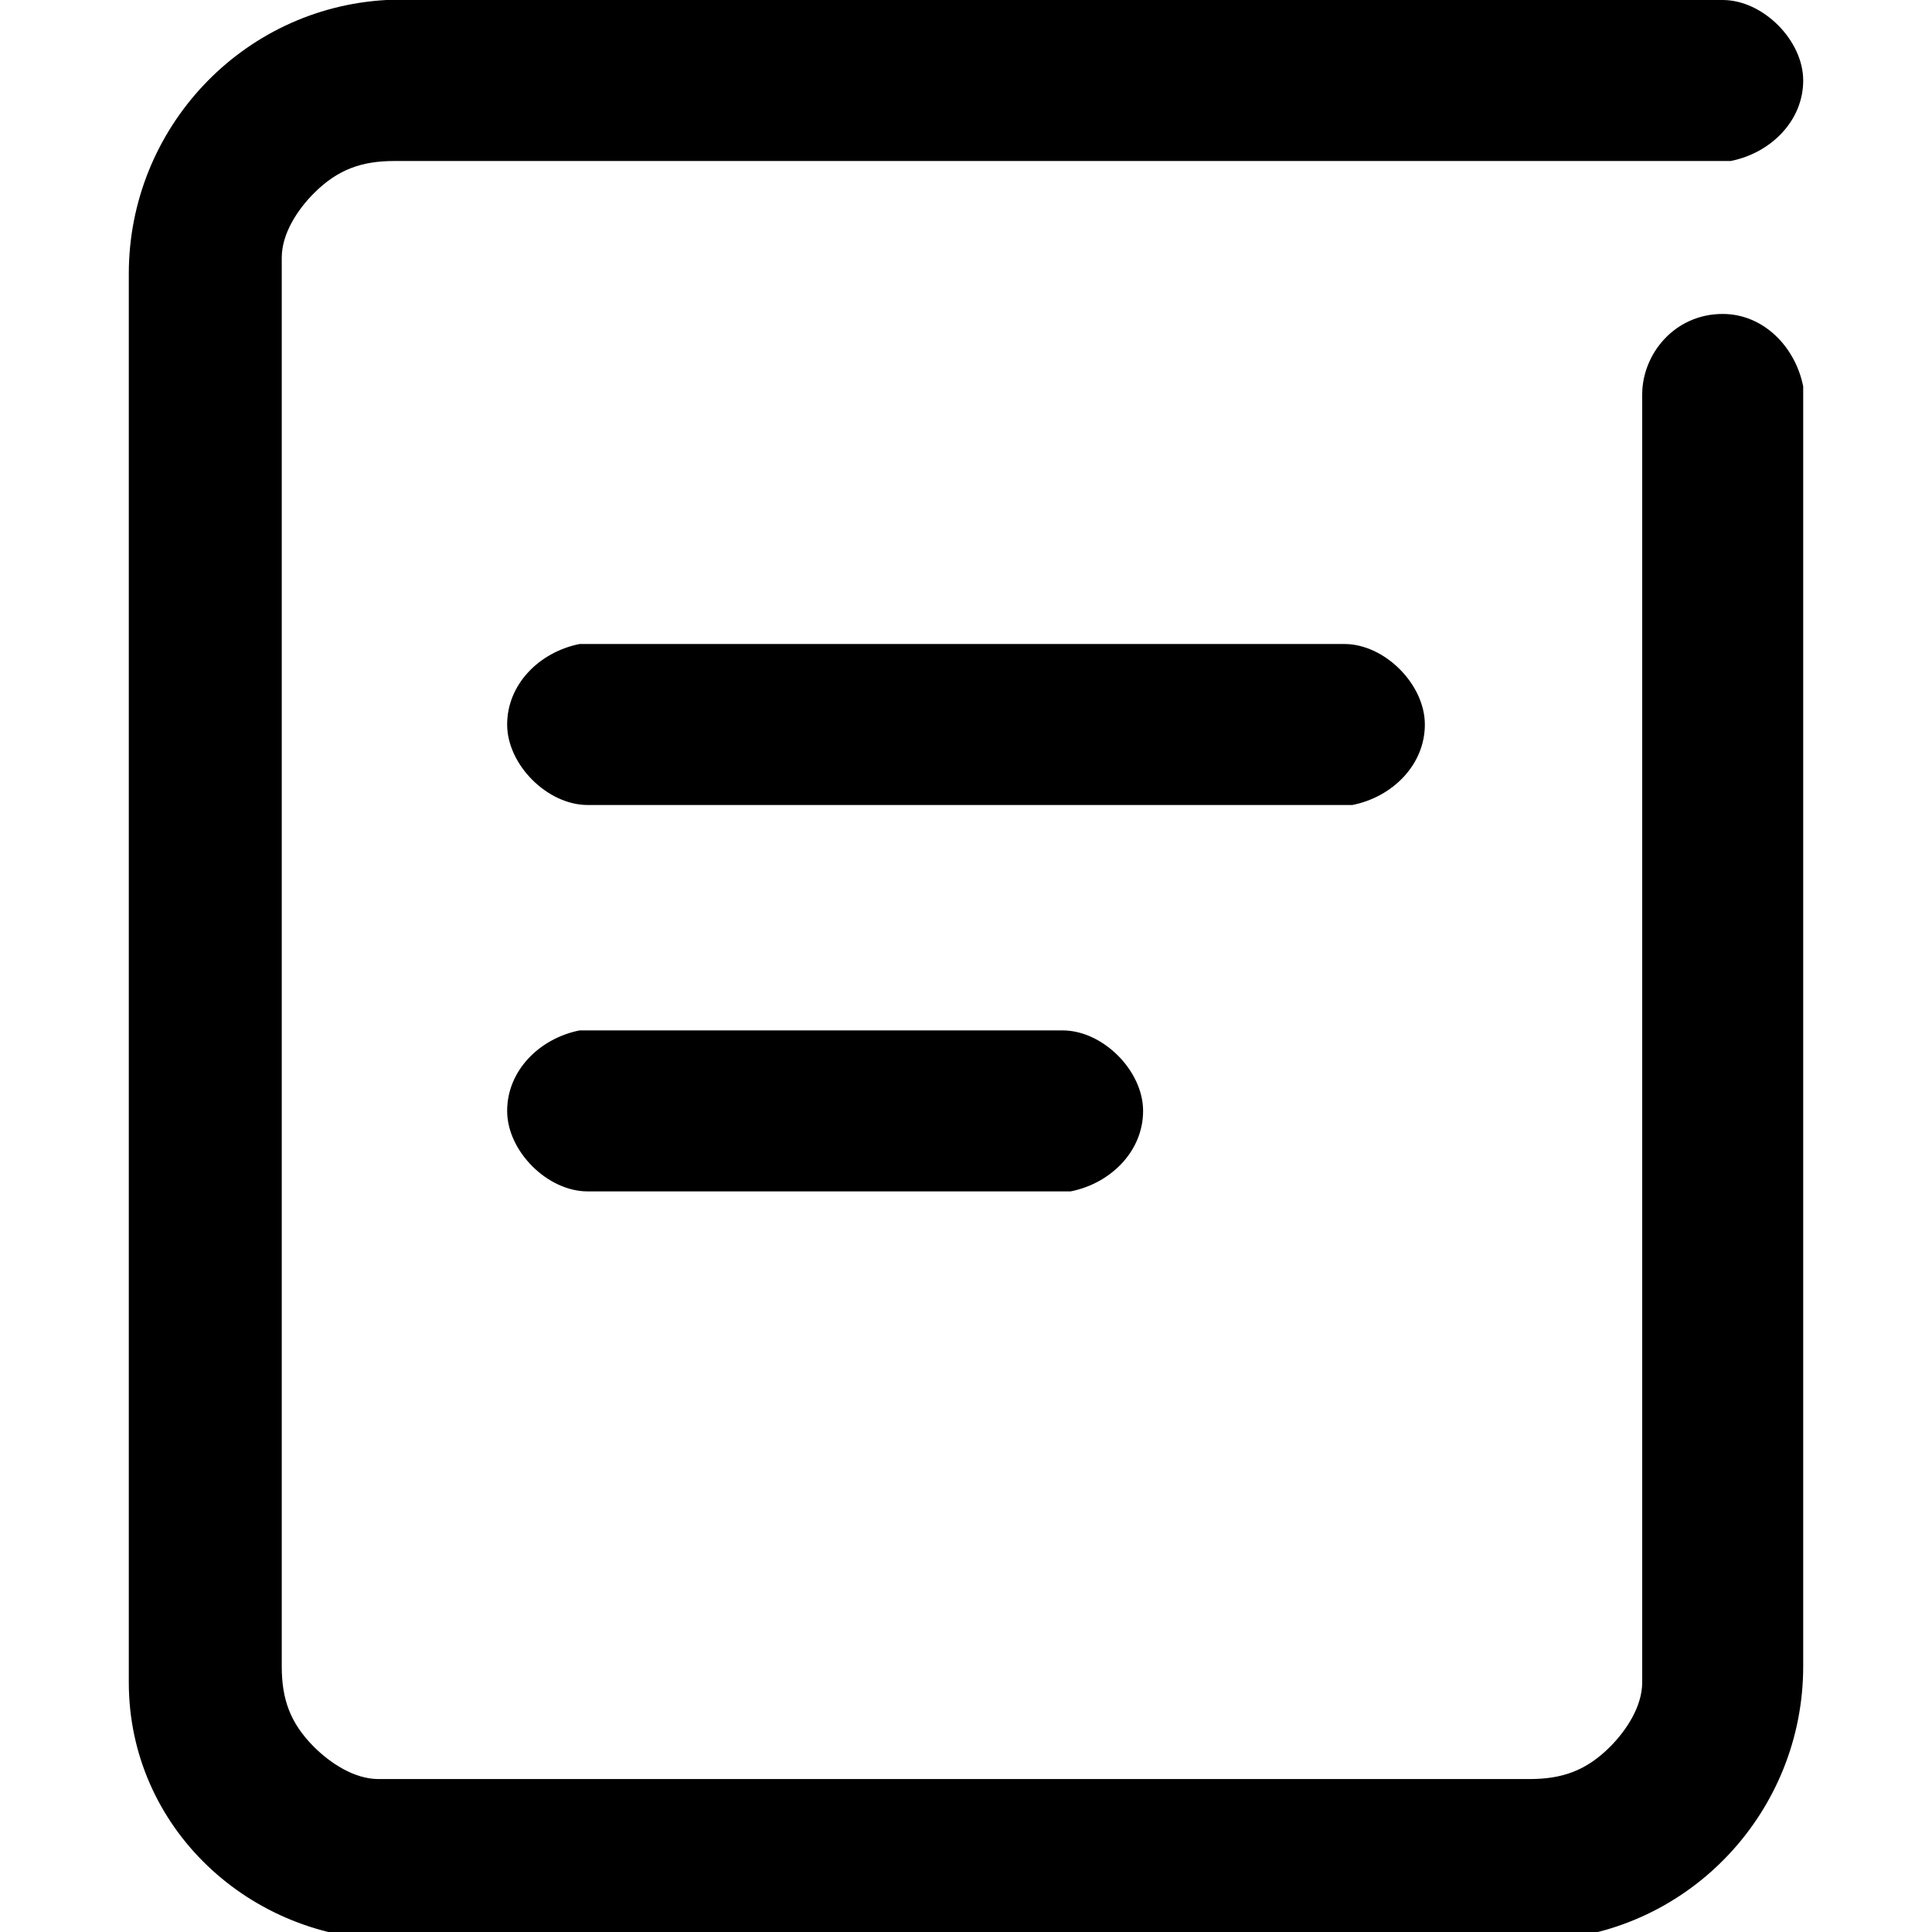
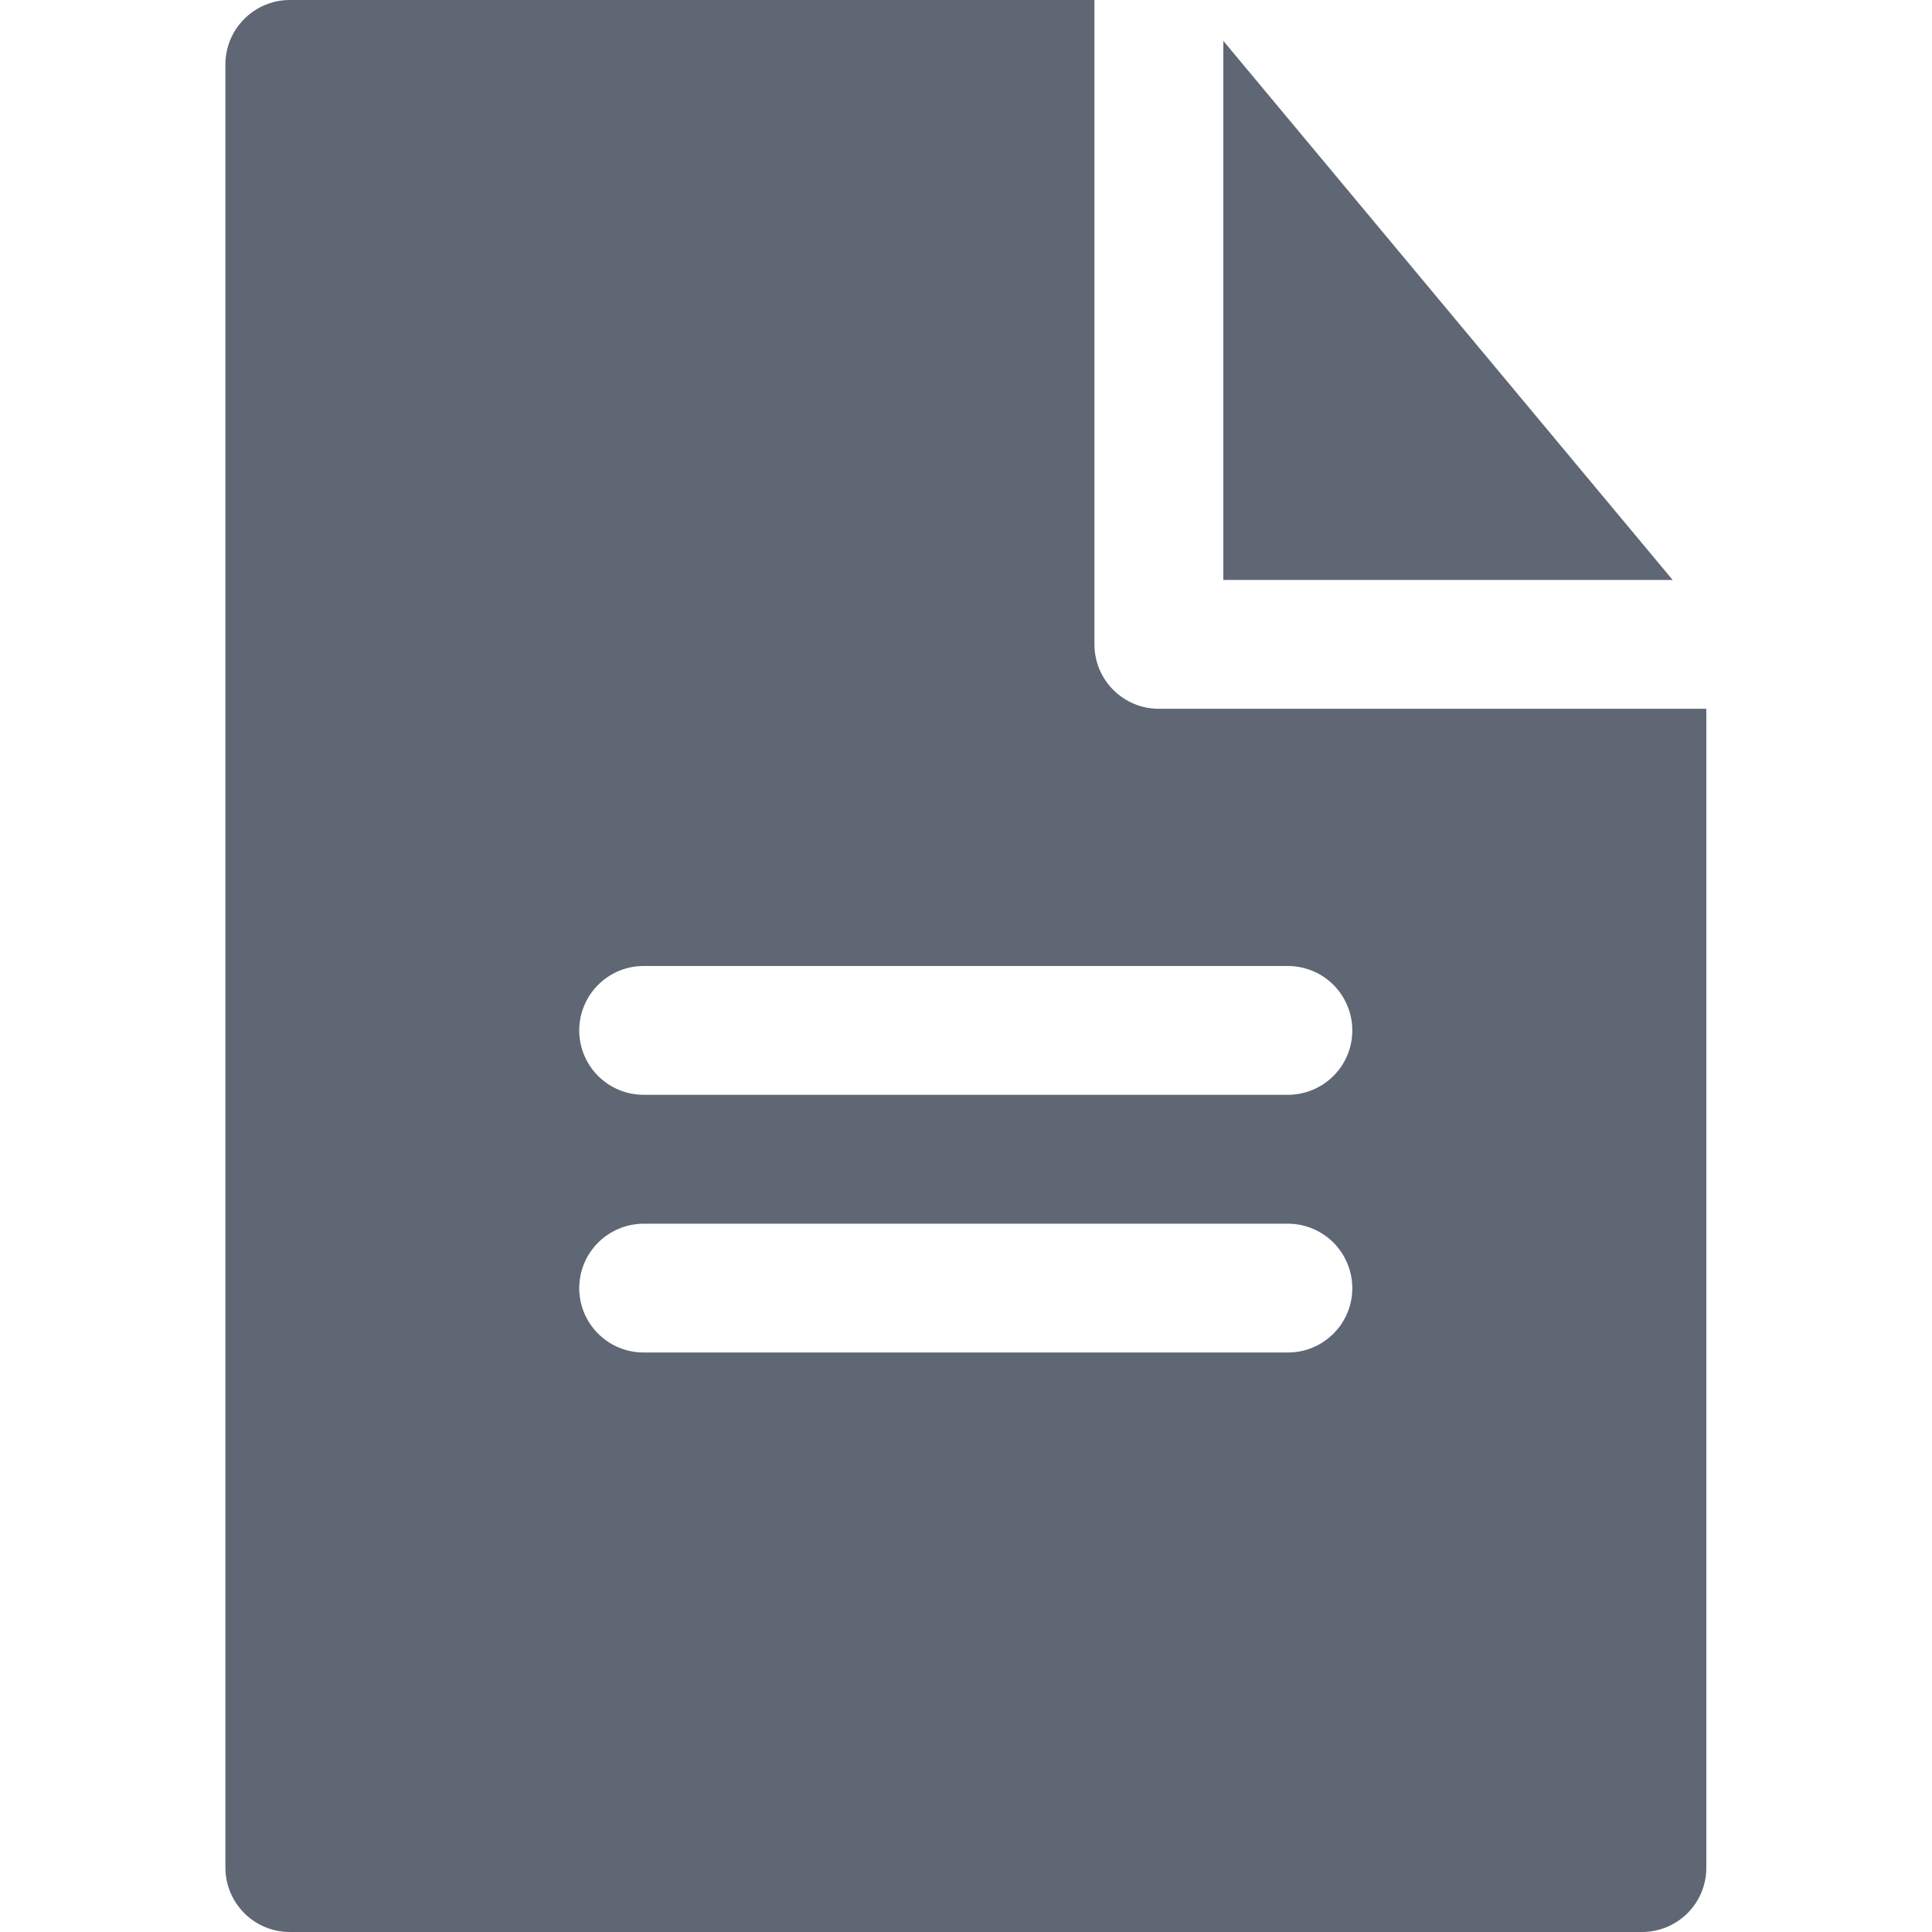
- <svg xmlns="http://www.w3.org/2000/svg" version="1.1" id="Layer_1" x="0px" y="0px" viewBox="0 0 24 24" style="enable-background:new 0 0 24 24;" xml:space="preserve">
-   <style type="text/css">
- 	.st0{fill-rule:evenodd;clip-rule:evenodd;}
- 	.st1{fill:none;}
- </style>
-   <g id="proposal_1_" transform="translate(90)">
-     <path id="Shape_7_" d="M-68.6,0c0.5,0,1,0.5,1,1c0,0.5-0.4,0.9-0.9,1l-0.1,0h-16.5c-0.4,0-0.7,0.1-1,0.4c-0.2,0.2-0.4,0.5-0.4,0.8   l0,0.2v17.3c0,0.4,0.1,0.7,0.4,1c0.2,0.2,0.5,0.4,0.8,0.4l0.2,0h14.1c0.4,0,0.7-0.1,1-0.4c0.2-0.2,0.4-0.5,0.4-0.8l0-0.2V4.9   c0-0.5,0.4-1,1-1c0.5,0,0.9,0.4,1,0.9l0,0.1v15.8c0,1.8-1.4,3.3-3.2,3.4h-0.2h-14.1c-1.8,0-3.3-1.4-3.3-3.2v-0.2V3.4   c0-1.8,1.4-3.3,3.2-3.4h0.2H-68.6z M-76.8,12.8c0.5,0,1,0.5,1,1c0,0.5-0.4,0.9-0.9,1l-0.1,0h-5.9c-0.5,0-1-0.5-1-1   c0-0.5,0.4-0.9,0.9-1l0.1,0H-76.8z M-73.3,8c0.5,0,1,0.5,1,1c0,0.5-0.4,0.9-0.9,1l-0.1,0h-9.4c-0.5,0-1-0.5-1-1   c0-0.5,0.4-0.9,0.9-1l0.1,0H-73.3z" />
-   </g>
+ <svg xmlns="http://www.w3.org/2000/svg" width="21" height="21" viewBox="0 0 21 21" fill="none">
+   <path d="M3.149 0C2.963 0 2.785 0.075 2.654 0.207C2.523 0.338 2.449 0.517 2.45 0.703V20.303V20.303C2.451 20.488 2.525 20.665 2.656 20.796C2.787 20.926 2.964 21 3.149 21H17.849C18.034 21 18.211 20.926 18.342 20.796C18.473 20.665 18.547 20.488 18.547 20.303V7.704H12.599C12.21 7.706 11.895 7.39 11.896 7.002V7.78199e-06L3.149 0ZM13.297 0.444V6.304L18.181 6.304L13.297 0.444ZM6.999 10.5H14.002C14.186 10.501 14.363 10.574 14.494 10.705C14.624 10.836 14.698 11.012 14.699 11.197C14.7 11.383 14.627 11.561 14.496 11.693C14.365 11.825 14.187 11.899 14.002 11.9H6.999C6.812 11.901 6.633 11.827 6.501 11.695C6.369 11.563 6.295 11.384 6.296 11.197C6.297 11.012 6.371 10.834 6.503 10.703C6.635 10.572 6.813 10.499 6.999 10.5L6.999 10.5ZM6.999 13.301H14.002C14.186 13.302 14.363 13.376 14.494 13.506C14.624 13.637 14.698 13.814 14.699 13.999C14.7 14.184 14.627 14.363 14.496 14.494C14.365 14.626 14.187 14.701 14.002 14.701H6.999C6.812 14.702 6.633 14.628 6.501 14.496C6.369 14.364 6.295 14.185 6.296 13.999C6.297 13.813 6.371 13.635 6.503 13.505C6.635 13.374 6.813 13.301 6.999 13.301L6.999 13.301Z" fill="#5E6773" />
</svg>
